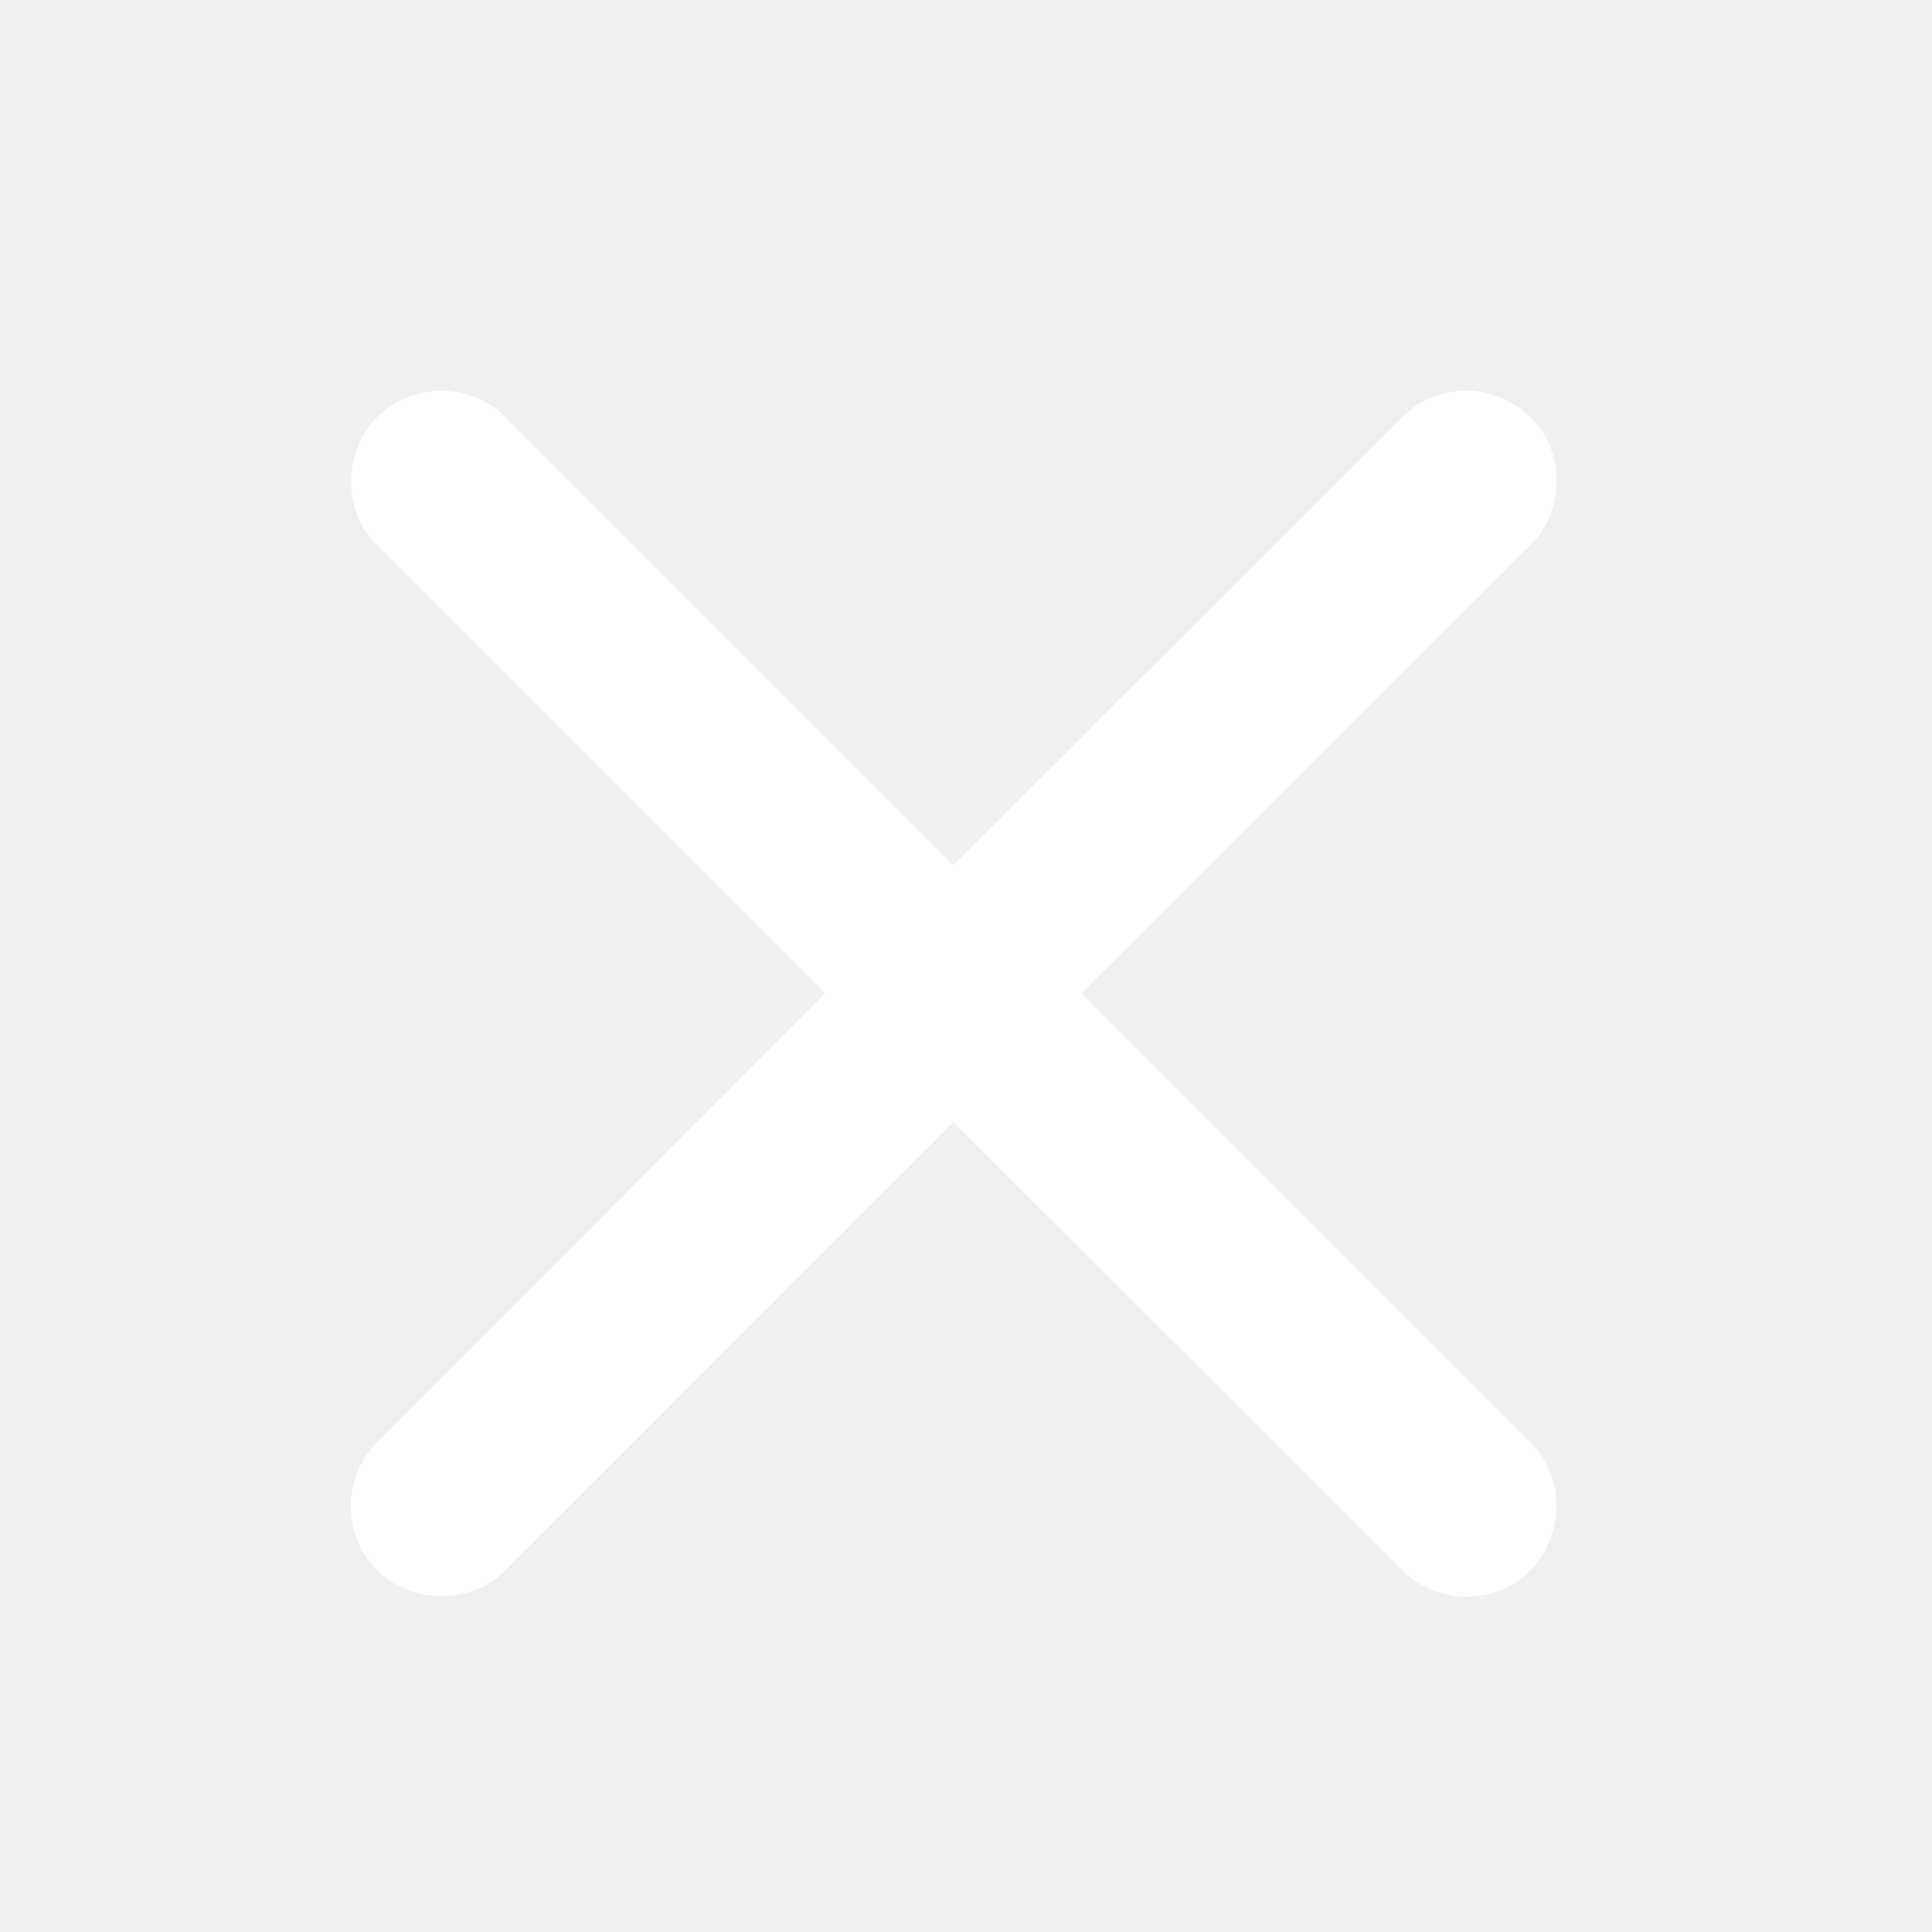
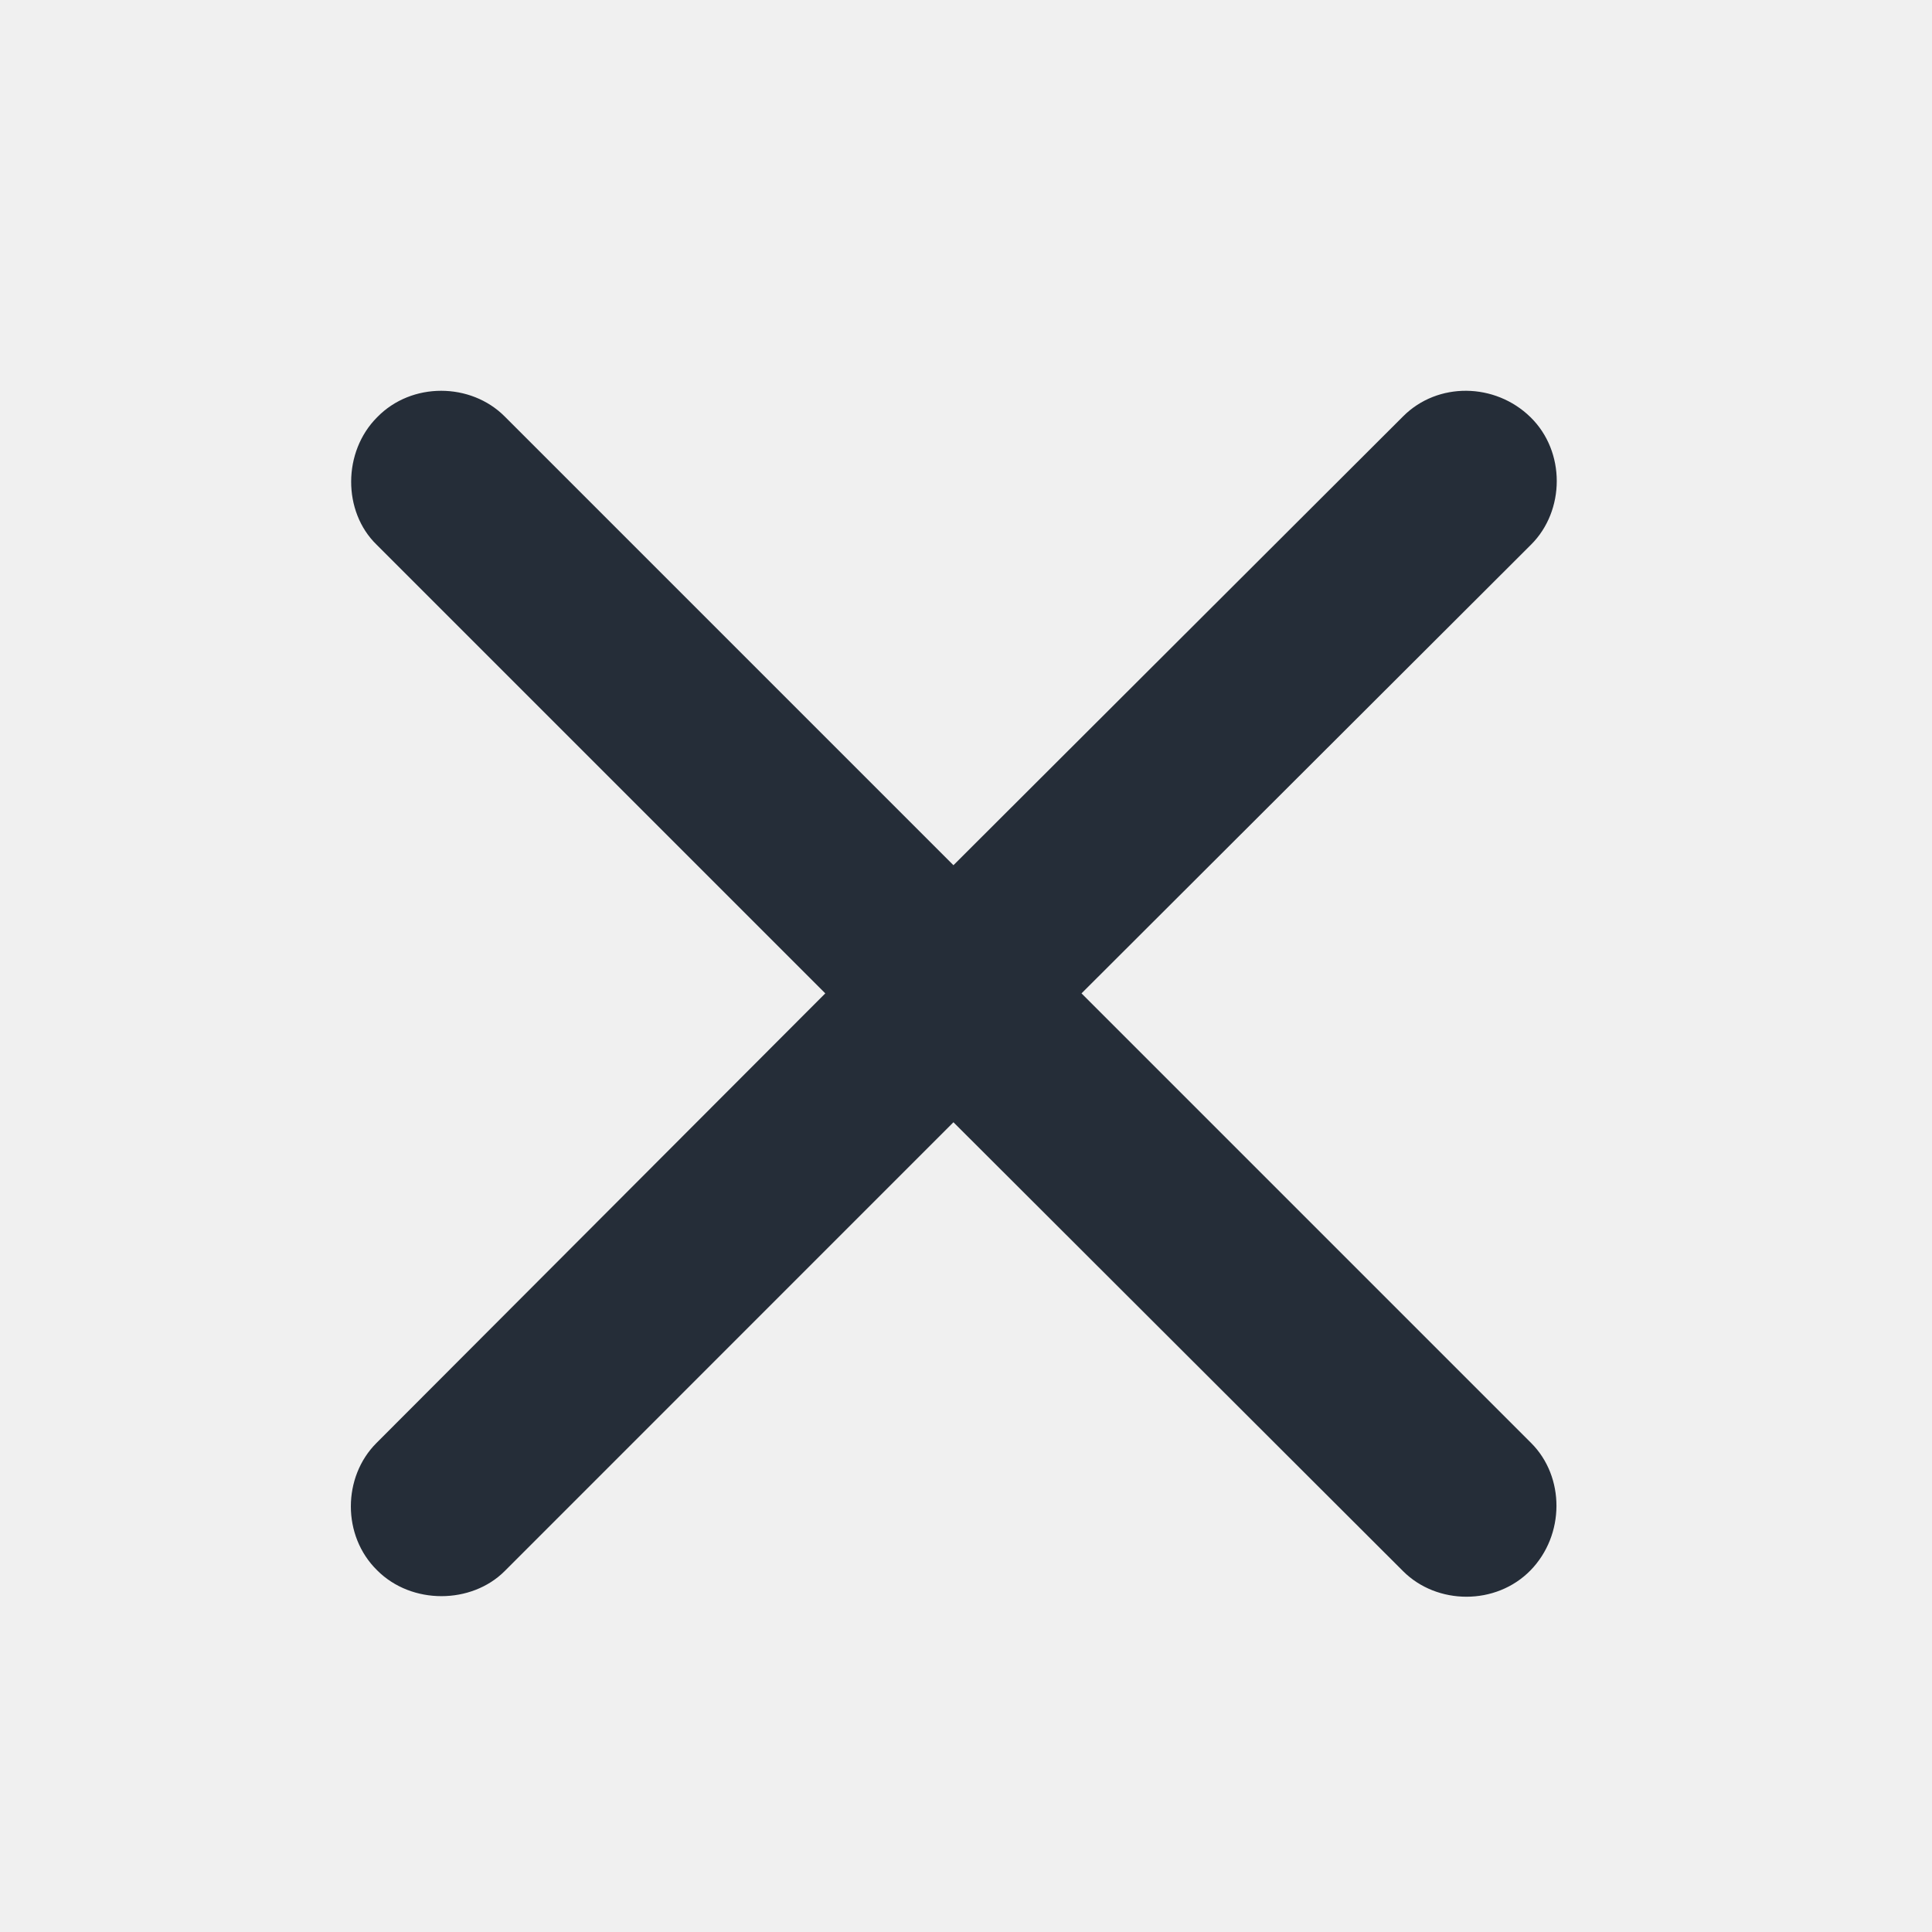
<svg xmlns="http://www.w3.org/2000/svg" width="24" height="24" viewBox="0 0 24 24" fill="none">
-   <path d="M19.021 17.926C19.441 18.346 19.441 19.068 19.012 19.508C18.582 19.947 17.85 19.938 17.43 19.518L11.844 13.941L6.268 19.518C5.857 19.928 5.115 19.938 4.686 19.508C4.246 19.078 4.256 18.346 4.676 17.926L10.252 12.34L4.676 6.764C4.256 6.354 4.256 5.611 4.686 5.182C5.115 4.742 5.848 4.752 6.268 5.172L11.844 10.748L17.43 5.172C17.859 4.742 18.572 4.752 19.012 5.182C19.451 5.611 19.441 6.344 19.021 6.764L13.435 12.34L19.021 17.926Z" fill="white" />
+   <path d="M19.021 17.926C19.441 18.346 19.441 19.068 19.012 19.508C18.582 19.947 17.85 19.938 17.43 19.518L11.844 13.941L6.268 19.518C5.857 19.928 5.115 19.938 4.686 19.508C4.246 19.078 4.256 18.346 4.676 17.926L10.252 12.34L4.676 6.764C4.256 6.354 4.256 5.611 4.686 5.182C5.115 4.742 5.848 4.752 6.268 5.172L11.844 10.748L17.43 5.172C17.859 4.742 18.572 4.752 19.012 5.182C19.451 5.611 19.441 6.344 19.021 6.764L13.435 12.34L19.021 17.926Z" fill="#252D38" />
</svg>
